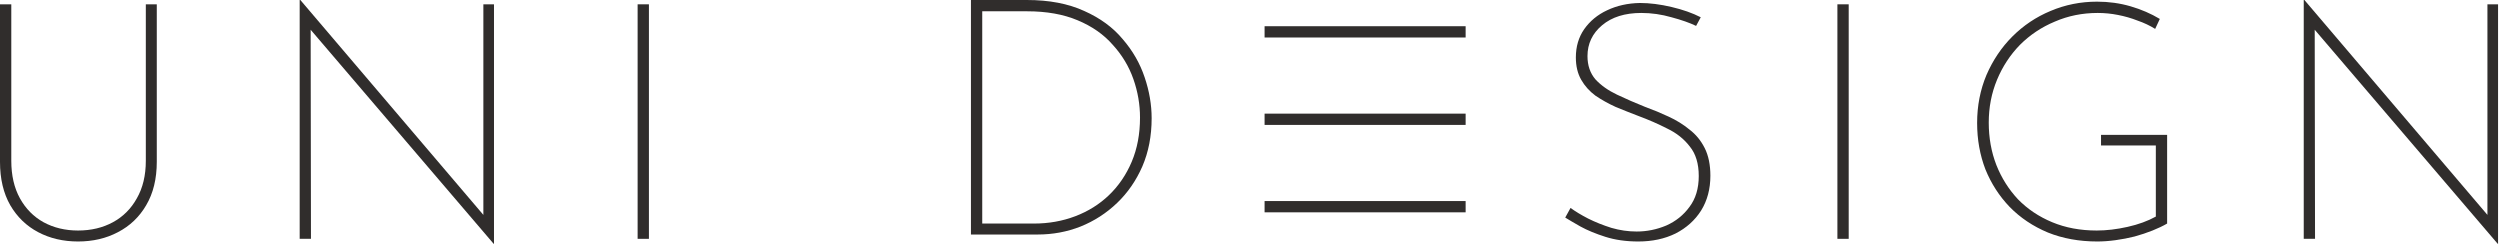
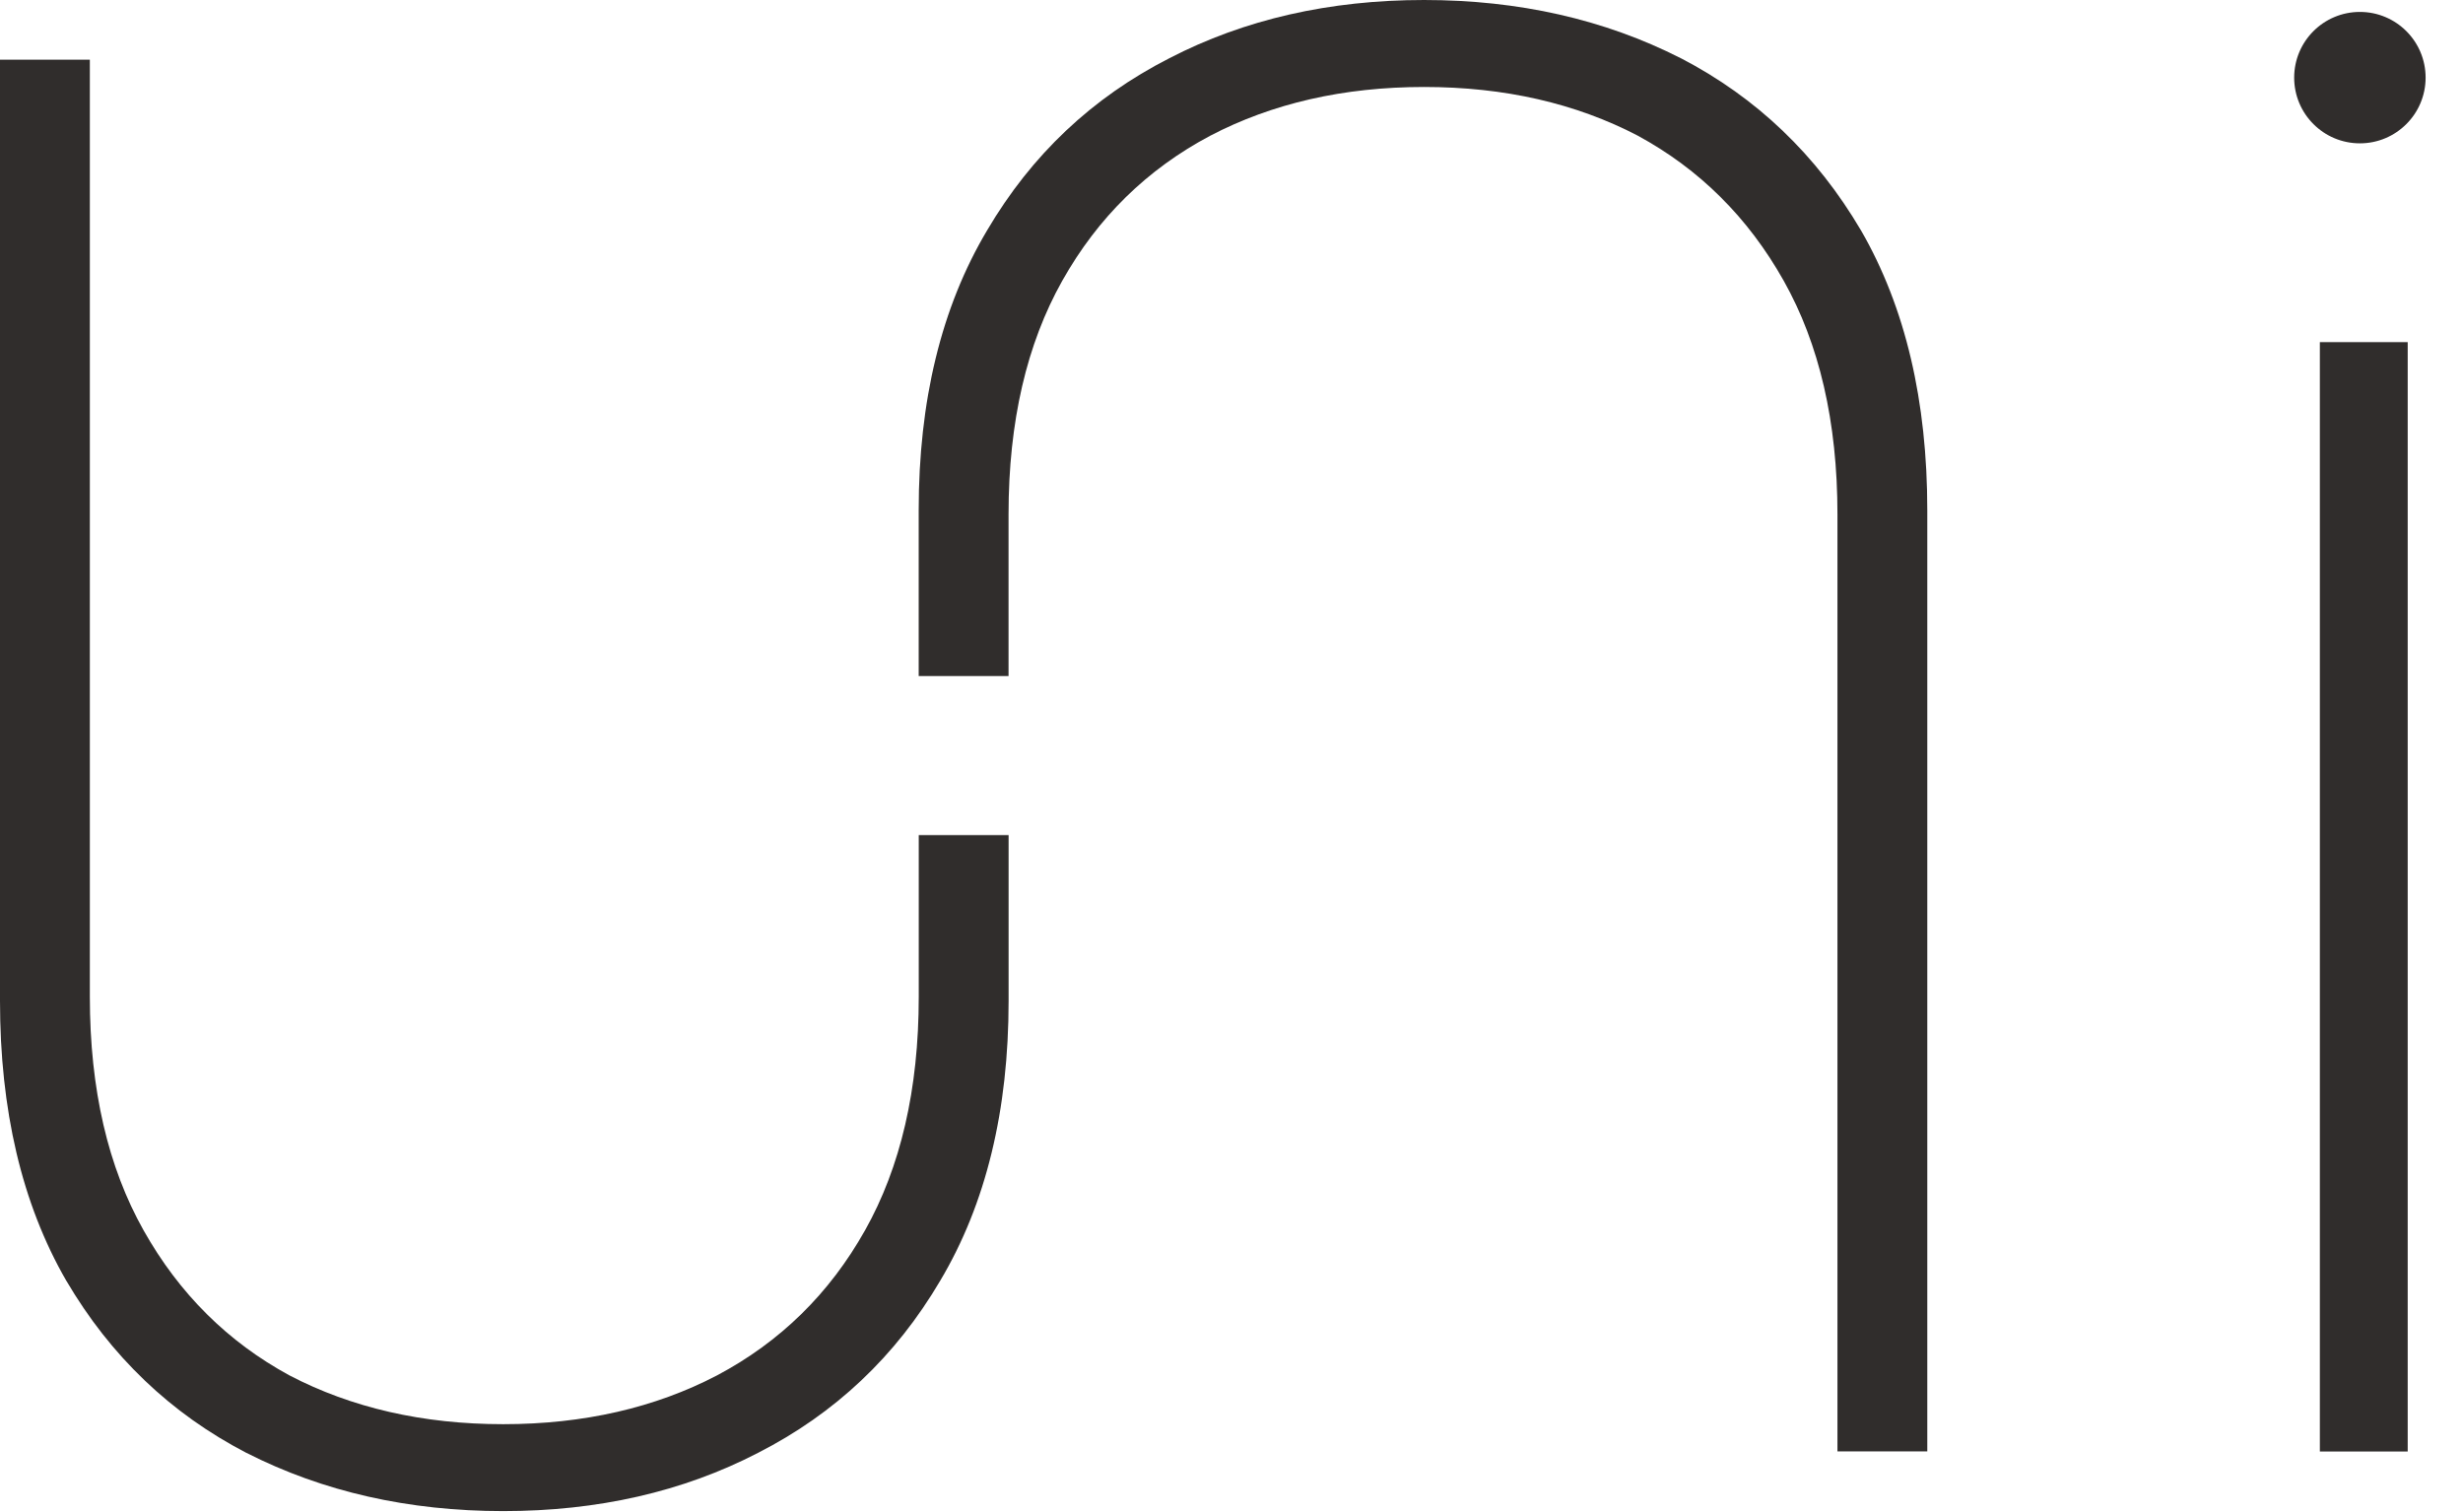
- <svg xmlns="http://www.w3.org/2000/svg" width="286" height="28" viewBox="0 0 286 28" fill="none">
-   <path d="M56.475 27.892L35.539 3.403L35.575 27.322H34.283V0H34.359L55.297 24.583V0.494H56.513V27.892H56.475Z" fill="#302D2C" />
-   <path d="M1.292 18.392C1.292 20.064 1.621 21.495 2.28 22.686C2.939 23.877 3.838 24.789 4.978 25.422C6.143 26.055 7.461 26.372 8.93 26.372C10.425 26.372 11.755 26.055 12.92 25.422C14.085 24.789 14.997 23.877 15.656 22.686C16.34 21.495 16.682 20.064 16.682 18.392V0.494H17.936V18.506C17.936 20.457 17.531 22.116 16.72 23.484C15.935 24.827 14.858 25.853 13.49 26.562C12.147 27.271 10.627 27.626 8.93 27.626C7.233 27.626 5.713 27.271 4.37 26.562C3.027 25.853 1.963 24.827 1.178 23.484C0.393 22.116 0 20.457 0 18.506V0.494H1.292V18.392Z" fill="#302D2C" />
-   <path d="M74.236 0.494H72.944V27.322H74.236V0.494Z" fill="#302D2C" />
-   <path fill-rule="evenodd" clip-rule="evenodd" d="M111.076 0V26.828H118.714C120.437 26.828 122.071 26.524 123.616 25.916C125.187 25.283 126.58 24.383 127.796 23.218C129.012 22.053 129.975 20.659 130.684 19.038C131.393 17.391 131.748 15.555 131.748 13.528C131.748 11.983 131.482 10.425 130.95 8.854C130.418 7.258 129.582 5.801 128.442 4.484C127.327 3.141 125.858 2.065 124.034 1.254C122.21 0.418 120.019 0 117.46 0H111.076ZM118.296 25.574H112.368V1.292H117.498C119.727 1.292 121.653 1.634 123.274 2.318C124.921 3.002 126.263 3.939 127.302 5.13C128.366 6.295 129.151 7.6 129.658 9.044C130.165 10.488 130.418 11.957 130.418 13.452C130.418 15.327 130.101 17.011 129.468 18.506C128.835 20.001 127.961 21.28 126.846 22.344C125.757 23.383 124.477 24.181 123.008 24.738C121.539 25.295 119.968 25.574 118.296 25.574Z" fill="#302D2C" />
-   <path d="M285.74 27.892L264.803 3.403L264.84 27.322H263.548V0H263.624L284.562 24.583V0.494H285.778V27.892H285.74Z" fill="#302D2C" />
-   <path d="M246.247 26.372C246.881 26.119 247.438 25.853 247.919 25.574V15.428H240.357V16.644H246.627V24.776C245.715 25.283 244.639 25.675 243.397 25.954C242.156 26.233 240.978 26.372 239.863 26.372C237.989 26.372 236.291 26.055 234.771 25.422C233.251 24.789 231.947 23.915 230.857 22.8C229.793 21.66 228.97 20.355 228.387 18.886C227.805 17.391 227.513 15.77 227.513 14.022C227.513 12.274 227.83 10.64 228.463 9.12C229.097 7.6 229.971 6.27 231.085 5.13C232.225 3.99 233.555 3.103 235.075 2.47C236.595 1.811 238.229 1.482 239.977 1.482C240.763 1.482 241.535 1.558 242.295 1.71C243.081 1.862 243.828 2.077 244.537 2.356C245.272 2.609 245.943 2.926 246.551 3.306L247.083 2.166C246.07 1.558 244.955 1.077 243.739 0.722C242.523 0.367 241.244 0.19 239.901 0.19C238.027 0.19 236.253 0.545 234.581 1.254C232.935 1.938 231.478 2.913 230.211 4.18C228.97 5.421 227.982 6.891 227.247 8.588C226.538 10.285 226.183 12.109 226.183 14.06C226.183 15.96 226.5 17.733 227.133 19.38C227.792 21.001 228.717 22.433 229.907 23.674C231.123 24.915 232.58 25.891 234.277 26.6C235.975 27.284 237.862 27.626 239.939 27.626C240.598 27.626 241.295 27.575 242.029 27.474C242.764 27.373 243.486 27.233 244.195 27.056C244.93 26.853 245.614 26.625 246.247 26.372Z" fill="#302D2C" />
-   <path d="M194.034 2.964C193.299 2.609 192.362 2.28 191.222 1.976C190.082 1.647 188.929 1.482 187.764 1.482C185.889 1.482 184.395 1.951 183.28 2.888C182.165 3.825 181.608 5.003 181.608 6.422C181.608 7.486 181.912 8.373 182.52 9.082C183.153 9.766 183.977 10.349 184.99 10.83C186.003 11.311 187.08 11.78 188.22 12.236C189.132 12.565 190.019 12.933 190.88 13.338C191.767 13.743 192.565 14.237 193.274 14.82C194.009 15.377 194.591 16.087 195.022 16.948C195.453 17.809 195.668 18.861 195.668 20.102C195.668 21.622 195.313 22.952 194.604 24.092C193.895 25.207 192.919 26.081 191.678 26.714C190.437 27.322 189.018 27.626 187.422 27.626C186.029 27.626 184.775 27.449 183.66 27.094C182.545 26.739 181.595 26.347 180.81 25.916C180.05 25.485 179.467 25.143 179.062 24.89L179.67 23.788C180.227 24.193 180.899 24.599 181.684 25.004C182.495 25.409 183.381 25.764 184.344 26.068C185.307 26.347 186.269 26.486 187.232 26.486C188.397 26.486 189.525 26.258 190.614 25.802C191.703 25.321 192.59 24.611 193.274 23.674C193.983 22.737 194.338 21.559 194.338 20.14C194.338 18.721 193.996 17.594 193.312 16.758C192.653 15.897 191.792 15.213 190.728 14.706C189.689 14.174 188.587 13.693 187.422 13.262C186.561 12.933 185.699 12.591 184.838 12.236C184.002 11.856 183.229 11.425 182.52 10.944C181.836 10.437 181.291 9.829 180.886 9.12C180.481 8.411 180.278 7.562 180.278 6.574C180.278 5.333 180.595 4.256 181.228 3.344C181.887 2.407 182.761 1.685 183.85 1.178C184.965 0.646 186.219 0.367 187.612 0.342C188.727 0.342 189.93 0.494 191.222 0.798C192.514 1.102 193.629 1.495 194.566 1.976L194.034 2.964Z" fill="#302D2C" />
-   <path d="M210.199 0.494H211.491V27.322H210.199V0.494Z" fill="#302D2C" />
-   <path d="M167.668 4.29V3H144.668V4.29H167.668Z" fill="#302D2C" />
-   <path d="M167.668 13V14.29H144.668V13H167.668Z" fill="#302D2C" />
-   <path d="M167.668 24.29V23H144.668V24.29H167.668Z" fill="#302D2C" />
+ <svg xmlns="http://www.w3.org/2000/svg" width="44" height="27" viewBox="0 0 44 27" fill="none">
+   <path d="M8.99 27C10.677 27 12.197 26.656 13.542 25.959C14.917 25.258 16.003 24.232 16.794 22.887C17.618 21.506 18.018 19.83 18.018 17.882V14.921H16.413V17.809C16.413 19.472 16.086 20.856 15.454 21.982C14.818 23.114 13.938 23.976 12.81 24.575C11.703 25.152 10.432 25.447 8.99 25.447C7.549 25.447 6.28 25.153 5.172 24.576C4.07 23.977 3.202 23.116 2.564 21.982C1.932 20.856 1.605 19.472 1.605 17.809V1.067H0V17.882C0 19.828 0.387 21.502 1.184 22.883L1.185 22.884L1.186 22.886C1.976 24.23 3.049 25.257 4.399 25.958L4.401 25.959L4.402 25.959C5.771 26.656 7.303 27 8.99 27Z" fill="#302D2C" />
+   <path d="M18.976 5.018C19.612 3.886 20.492 3.024 21.62 2.425C22.727 1.848 23.997 1.554 25.44 1.554C26.881 1.554 28.15 1.847 29.258 2.424C30.36 3.023 31.228 3.884 31.866 5.018C32.498 6.144 32.825 7.528 32.825 9.191V25.933H34.43V9.118C34.43 7.172 34.043 5.498 33.246 4.117L33.245 4.115L33.244 4.114C32.453 2.77 31.381 1.743 30.031 1.042L30.029 1.042L30.028 1.041C28.659 0.344 27.127 0 25.44 0C23.753 0 22.233 0.344 20.887 1.042C19.513 1.742 18.427 2.768 17.636 4.113C16.812 5.494 16.412 7.17 16.412 9.118V12.079H18.017V9.191C18.017 7.528 18.344 6.144 18.976 5.018Z" fill="#302D2C" />
+   <path d="M43.012 6.113H41.443V25.935H43.012V6.113Z" fill="#302D2C" />
+   <circle cx="42.158" cy="1.387" r="1.174" fill="#302D2C" />
</svg>
